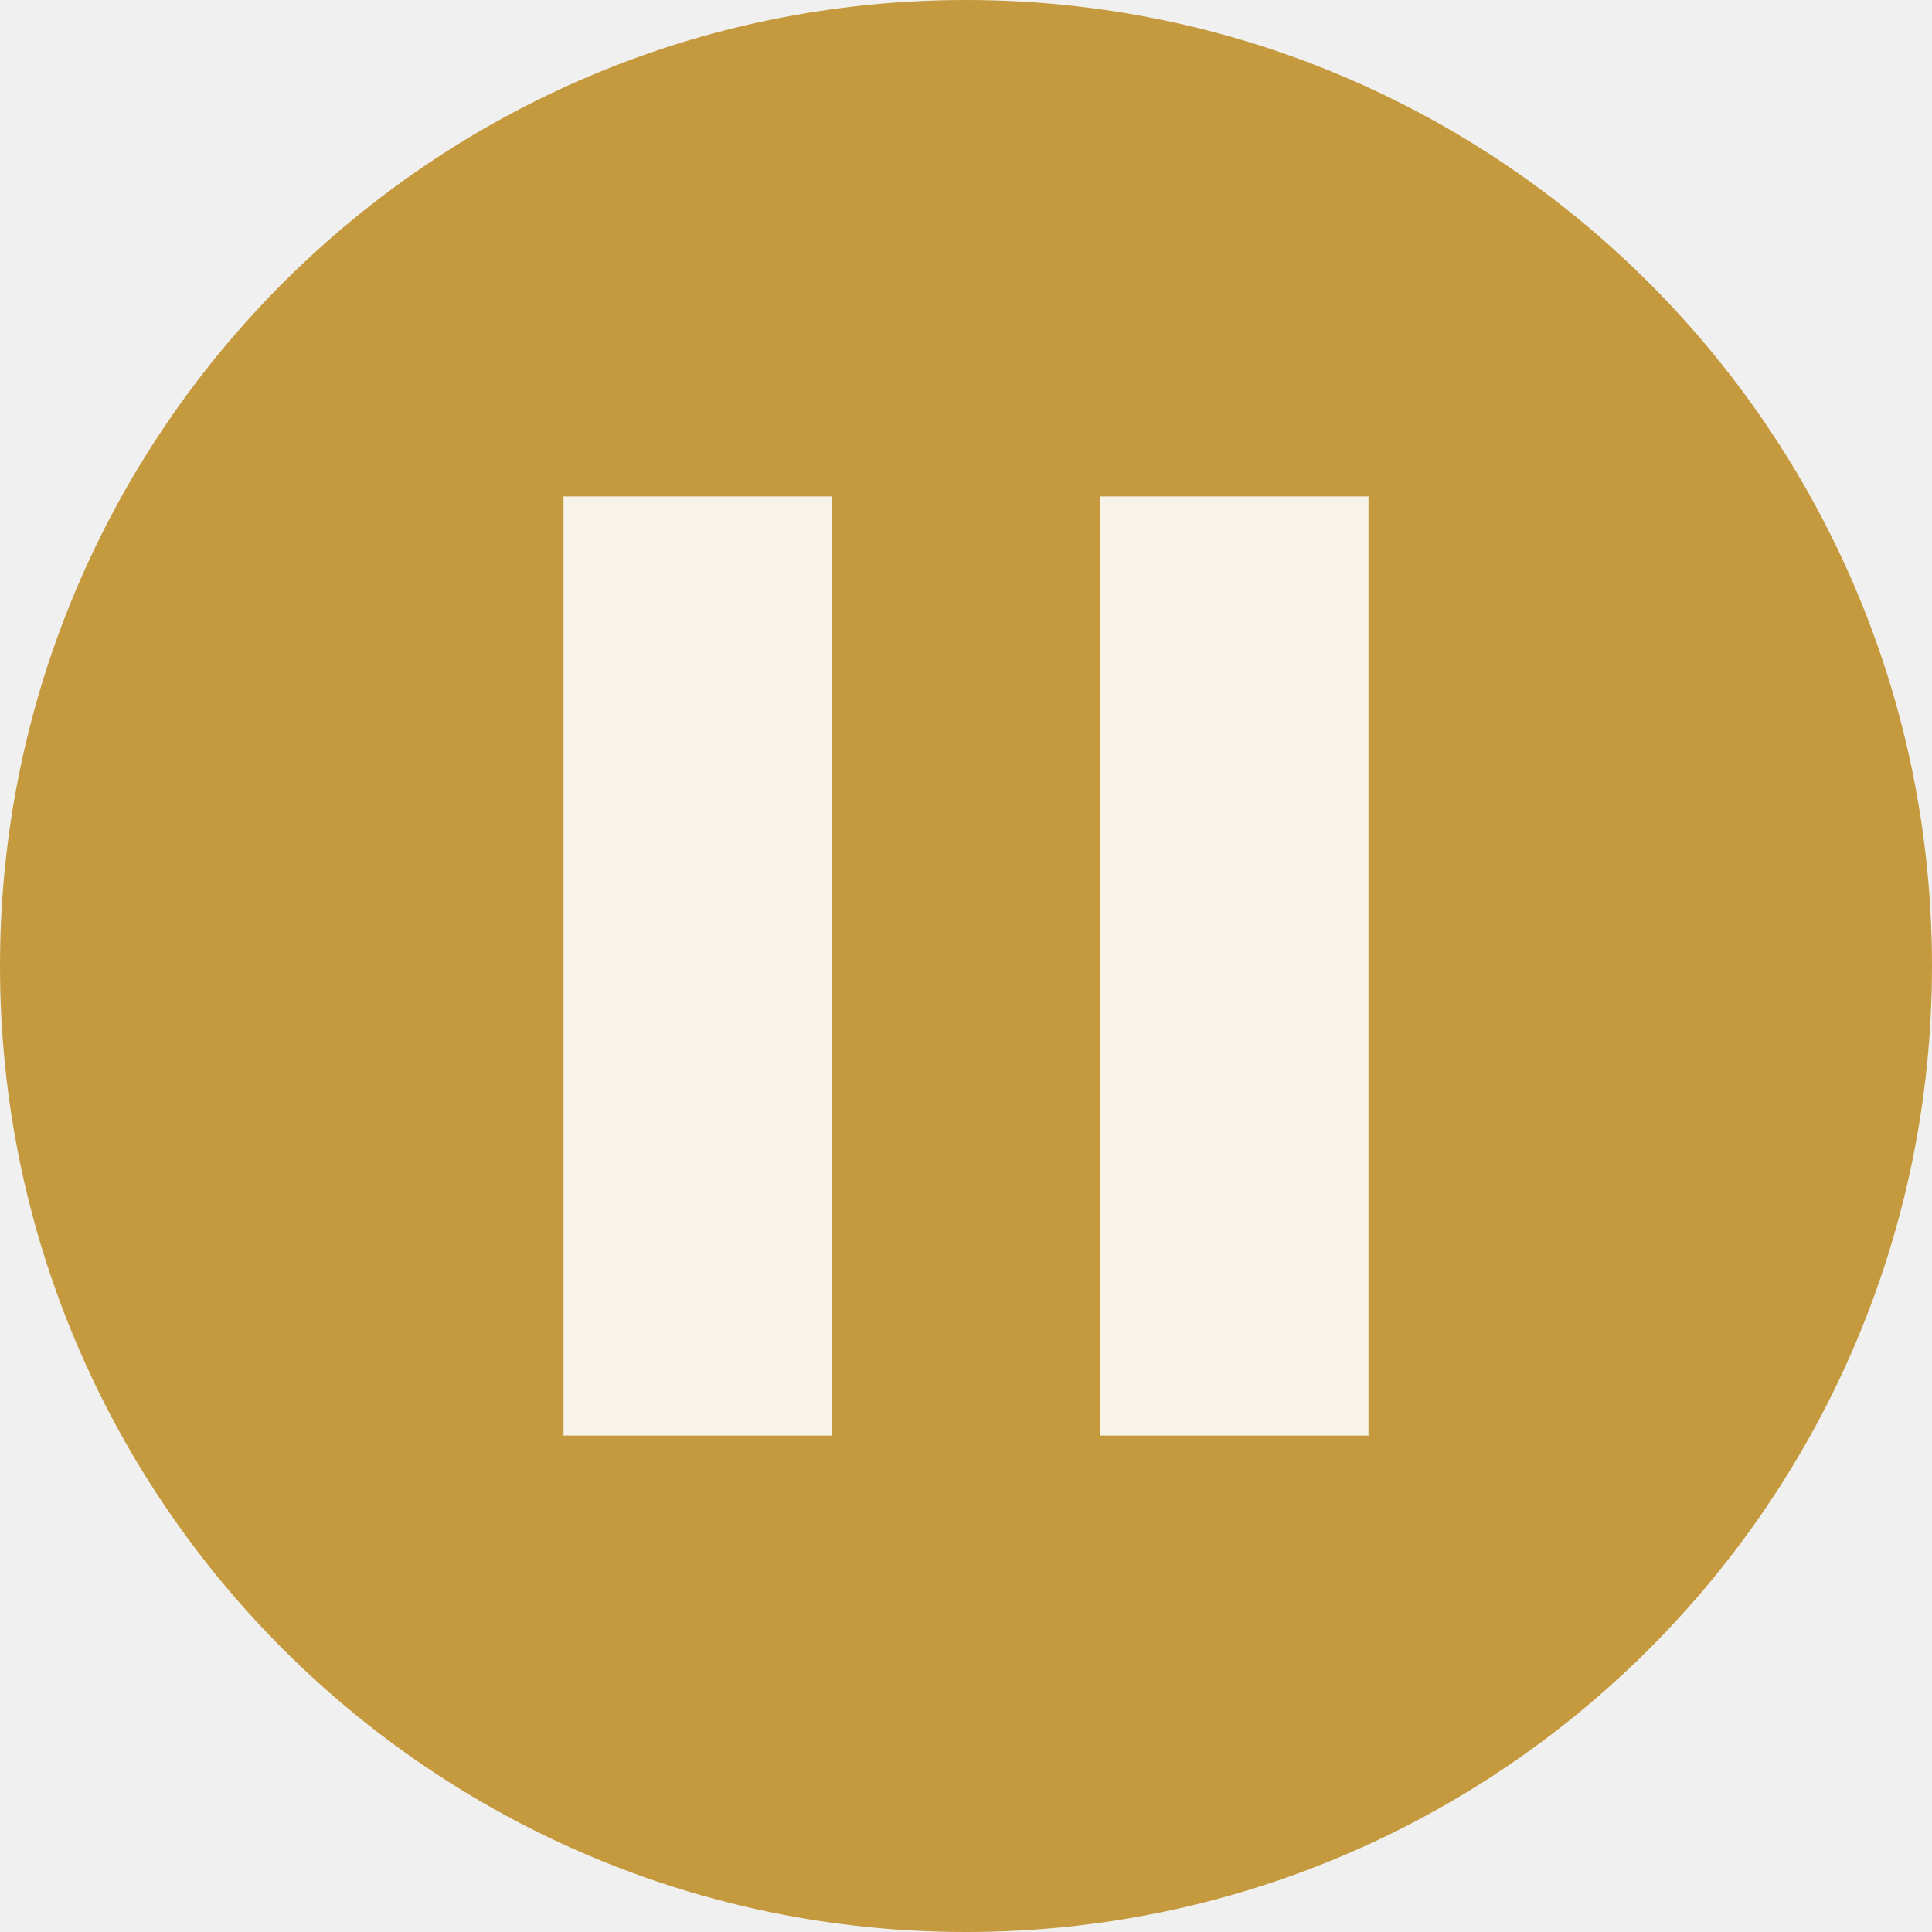
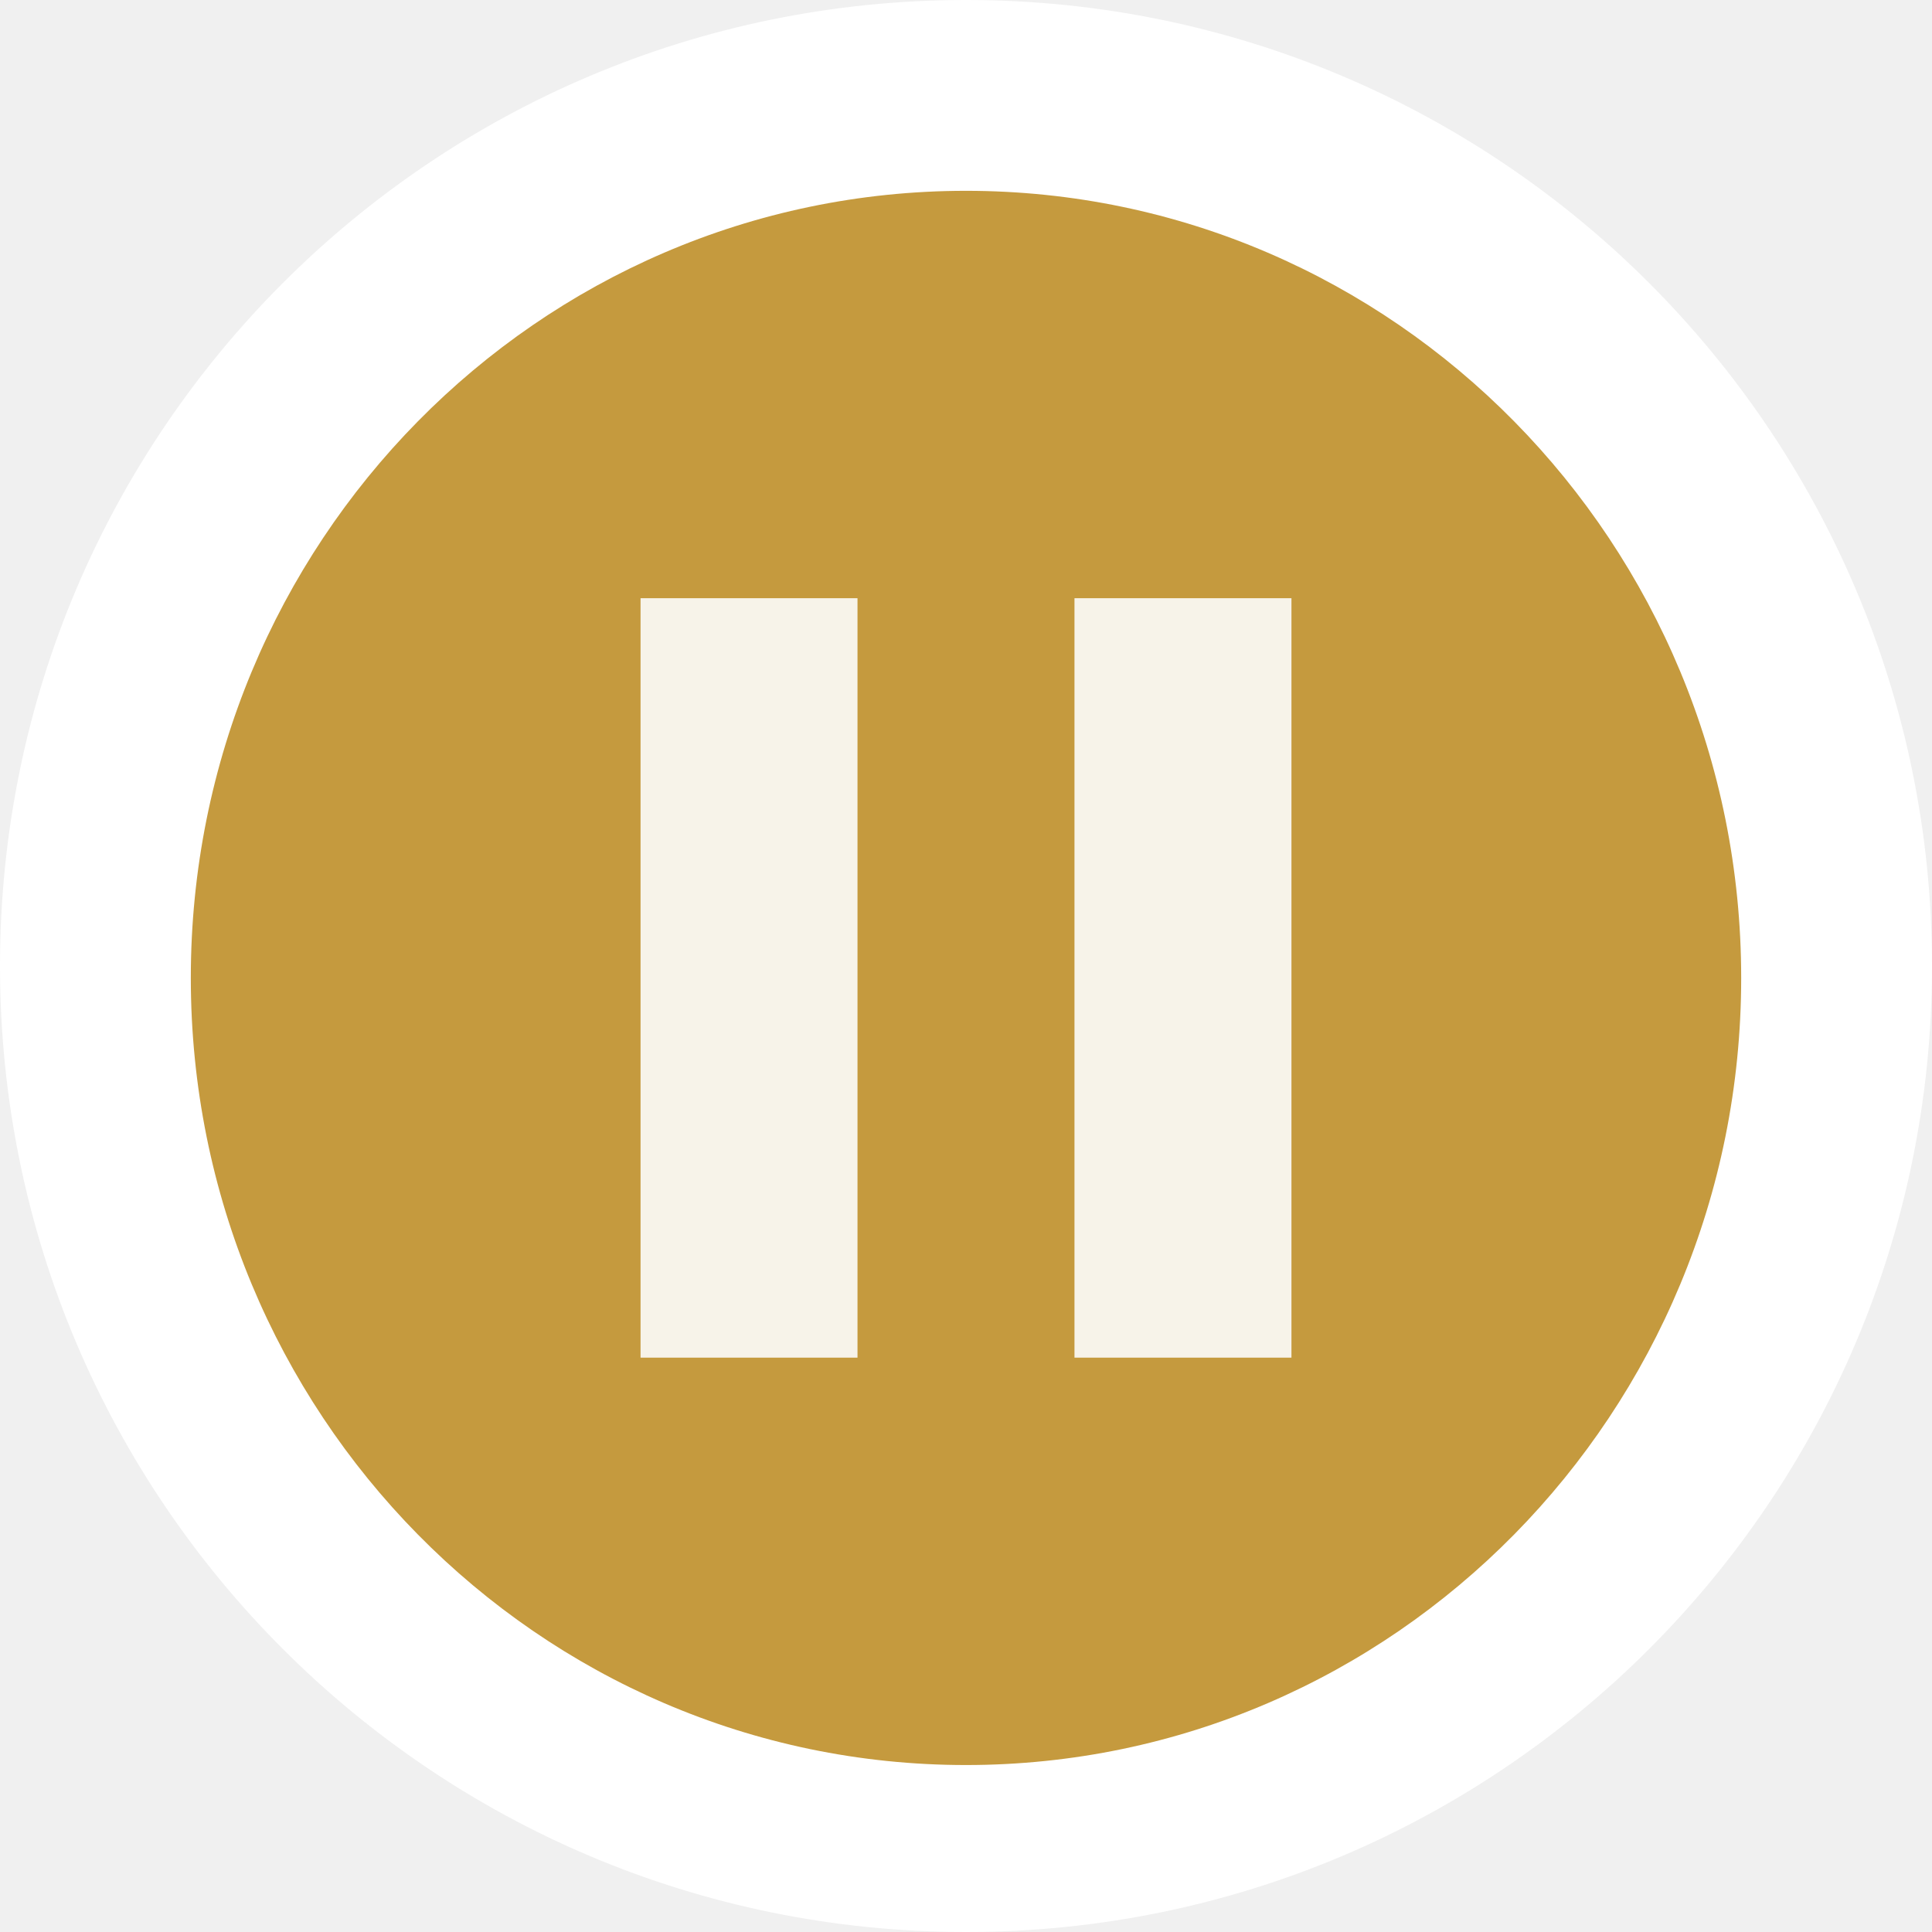
- <svg xmlns="http://www.w3.org/2000/svg" width="60" height="60" viewBox="0 0 60 60" fill="none">
-   <circle cx="30" cy="30" r="30" fill="#C59A3E" />
-   <path d="M34.167 44.583V15.417H42.5V44.583H34.167ZM17.5 44.583V15.417H25.833V44.583H17.5Z" fill="#F7F3E9" />
+ <svg xmlns="http://www.w3.org/2000/svg" width="81" height="81" viewBox="0 0 81 81" fill="none">
+   <circle cx="40.5" cy="40.5" r="40.5" fill="white" />
+   <ellipse cx="40.5" cy="41" rx="32.5" ry="33" fill="#C59A3E" />
+   <path d="M45.048 56.92V25.08H54.145V56.92H45.048ZM26.855 56.92V25.08H35.951V56.92H26.855Z" fill="#F7F3E9" />
</svg>
